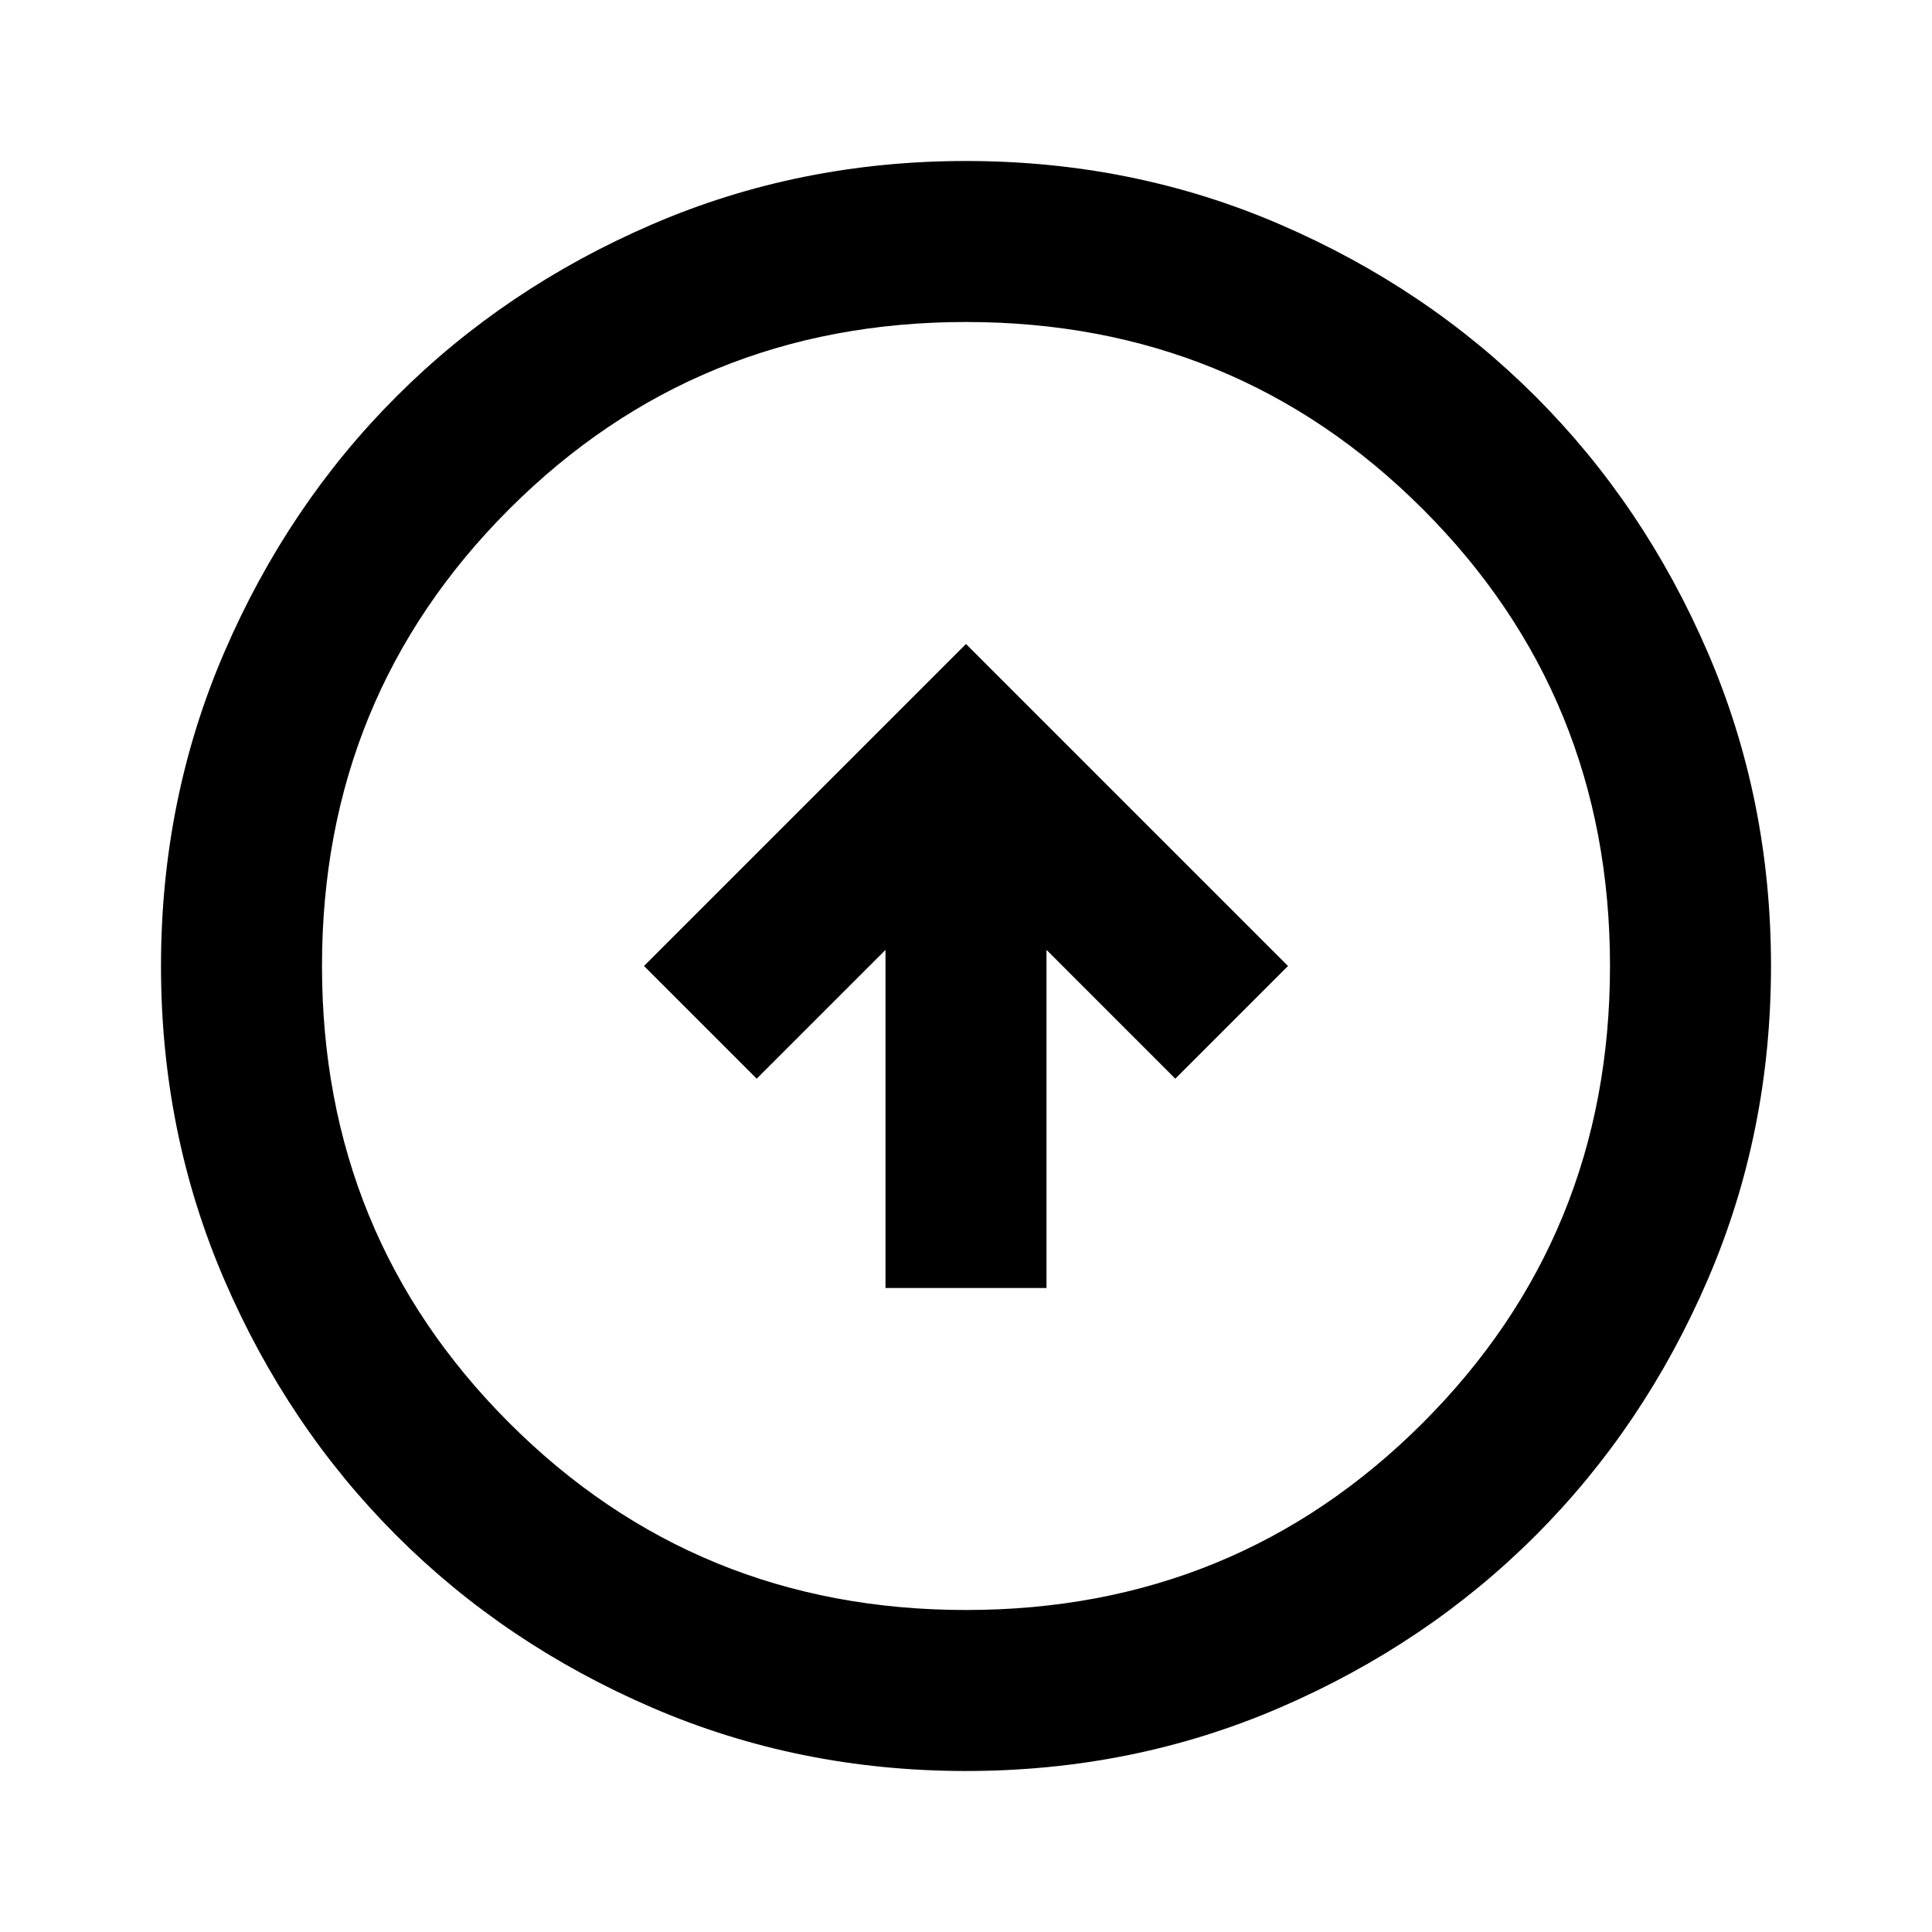
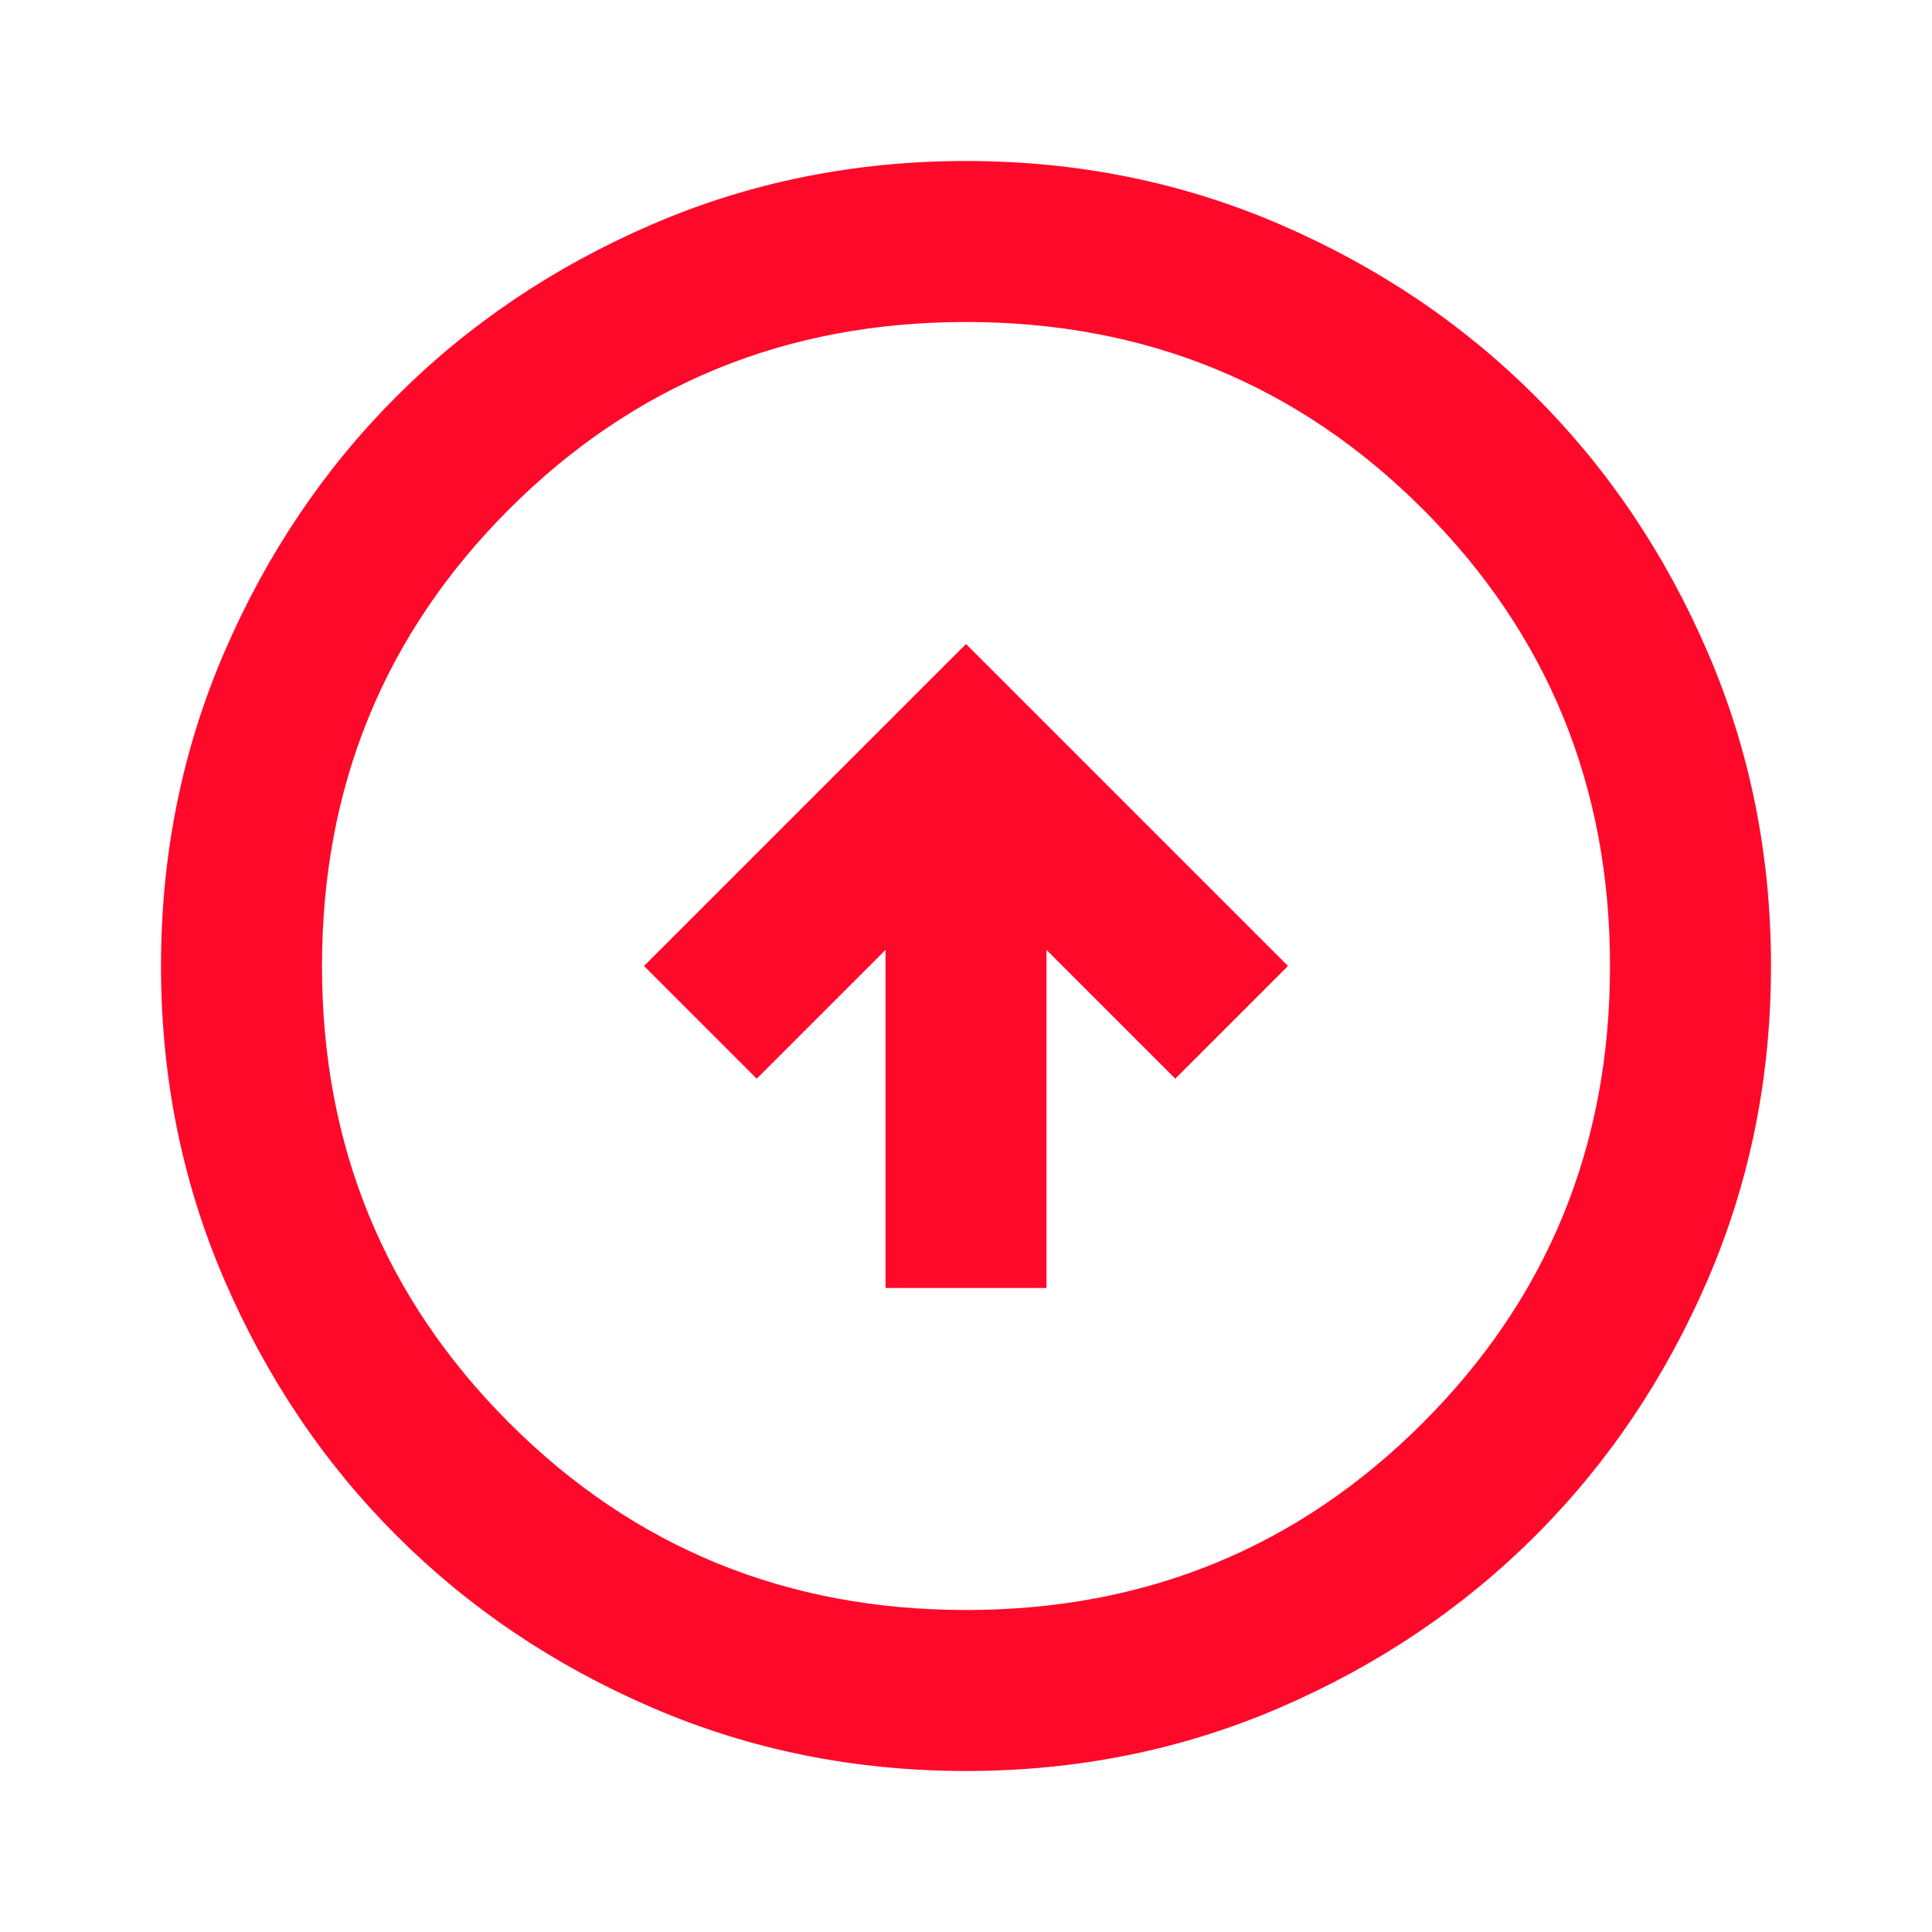
- <svg xmlns="http://www.w3.org/2000/svg" height="64px" viewBox="0 -960 960 960" width="64px" fill="#000">
+ <svg xmlns="http://www.w3.org/2000/svg" height="64px" viewBox="0 -960 960 960" width="64px" fill="#FF092B">
  <path d="M440-320h80v-168l64 64 56-56-160-160-160 160 56 56 64-64v168Zm40 240q-83 0-156-31.5T197-197q-54-54-85.5-127T80-480q0-83 31.5-156T197-763q54-54 127-85.5T480-880q83 0 156 31.5T763-763q54 54 85.5 127T880-480q0 83-31.5 156T763-197q-54 54-127 85.5T480-80Zm0-80q134 0 227-93t93-227q0-134-93-227t-227-93q-134 0-227 93t-93 227q0 134 93 227t227 93Zm0-320Z" />
</svg>
